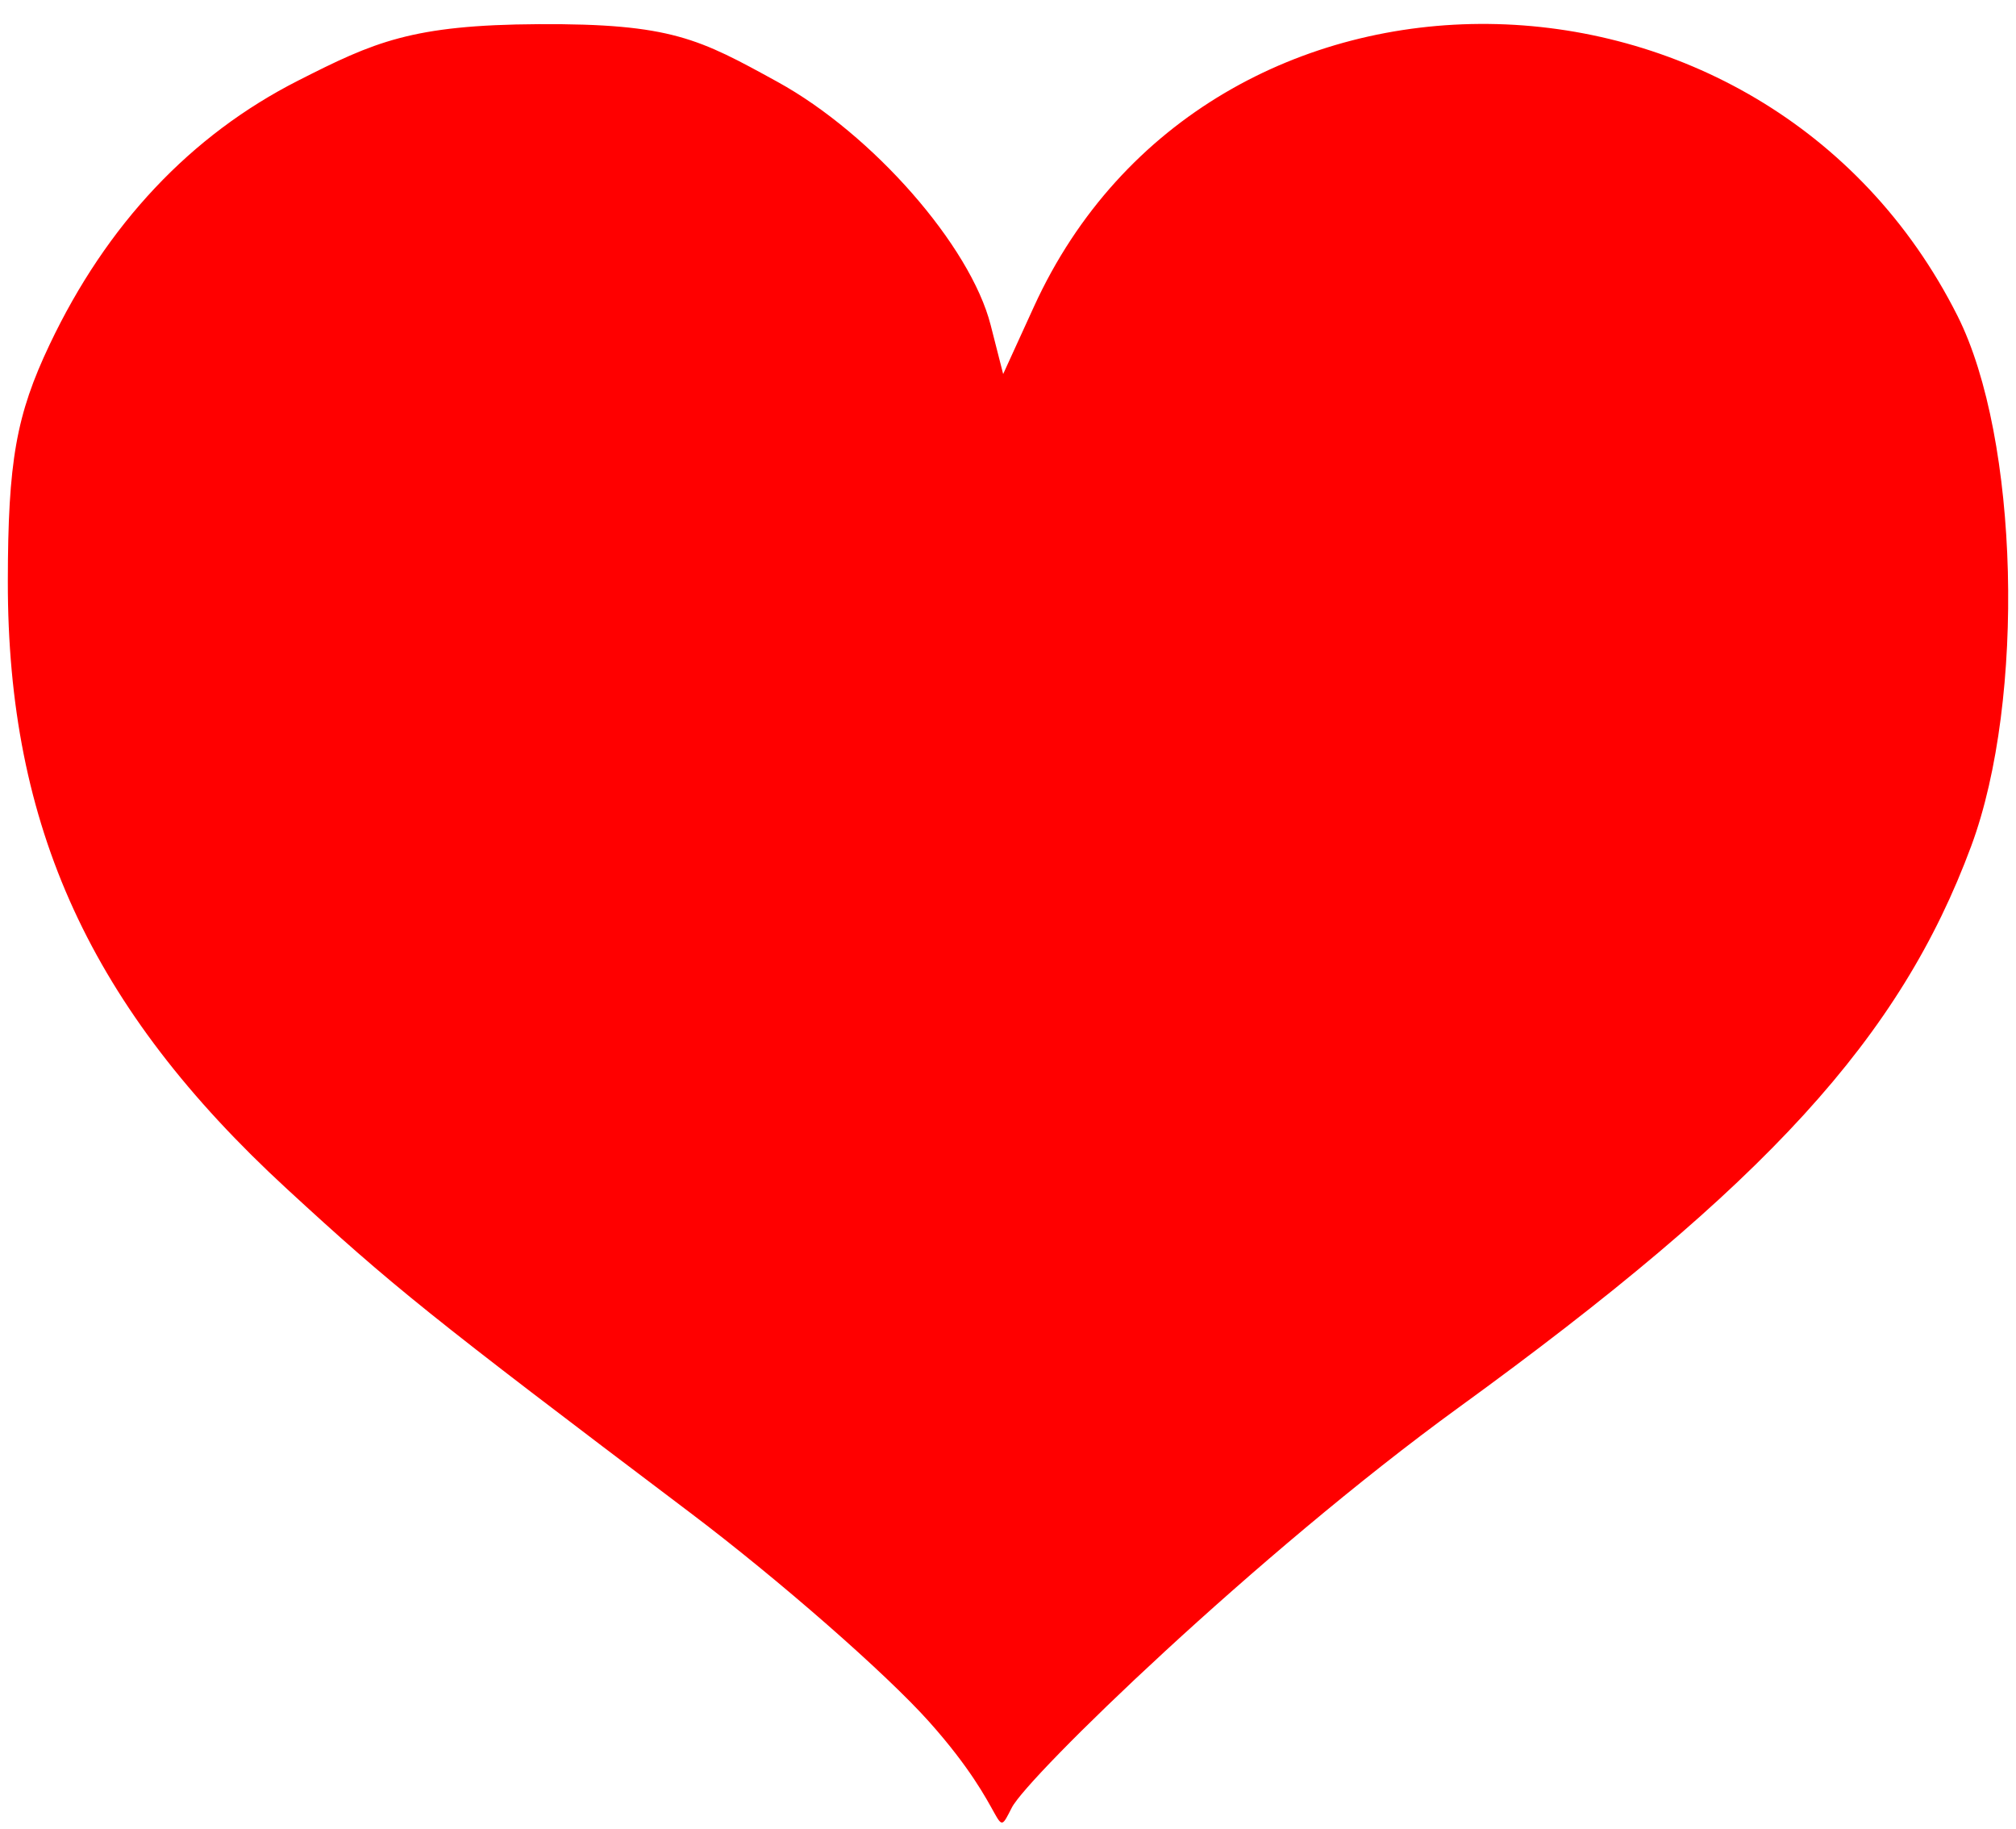
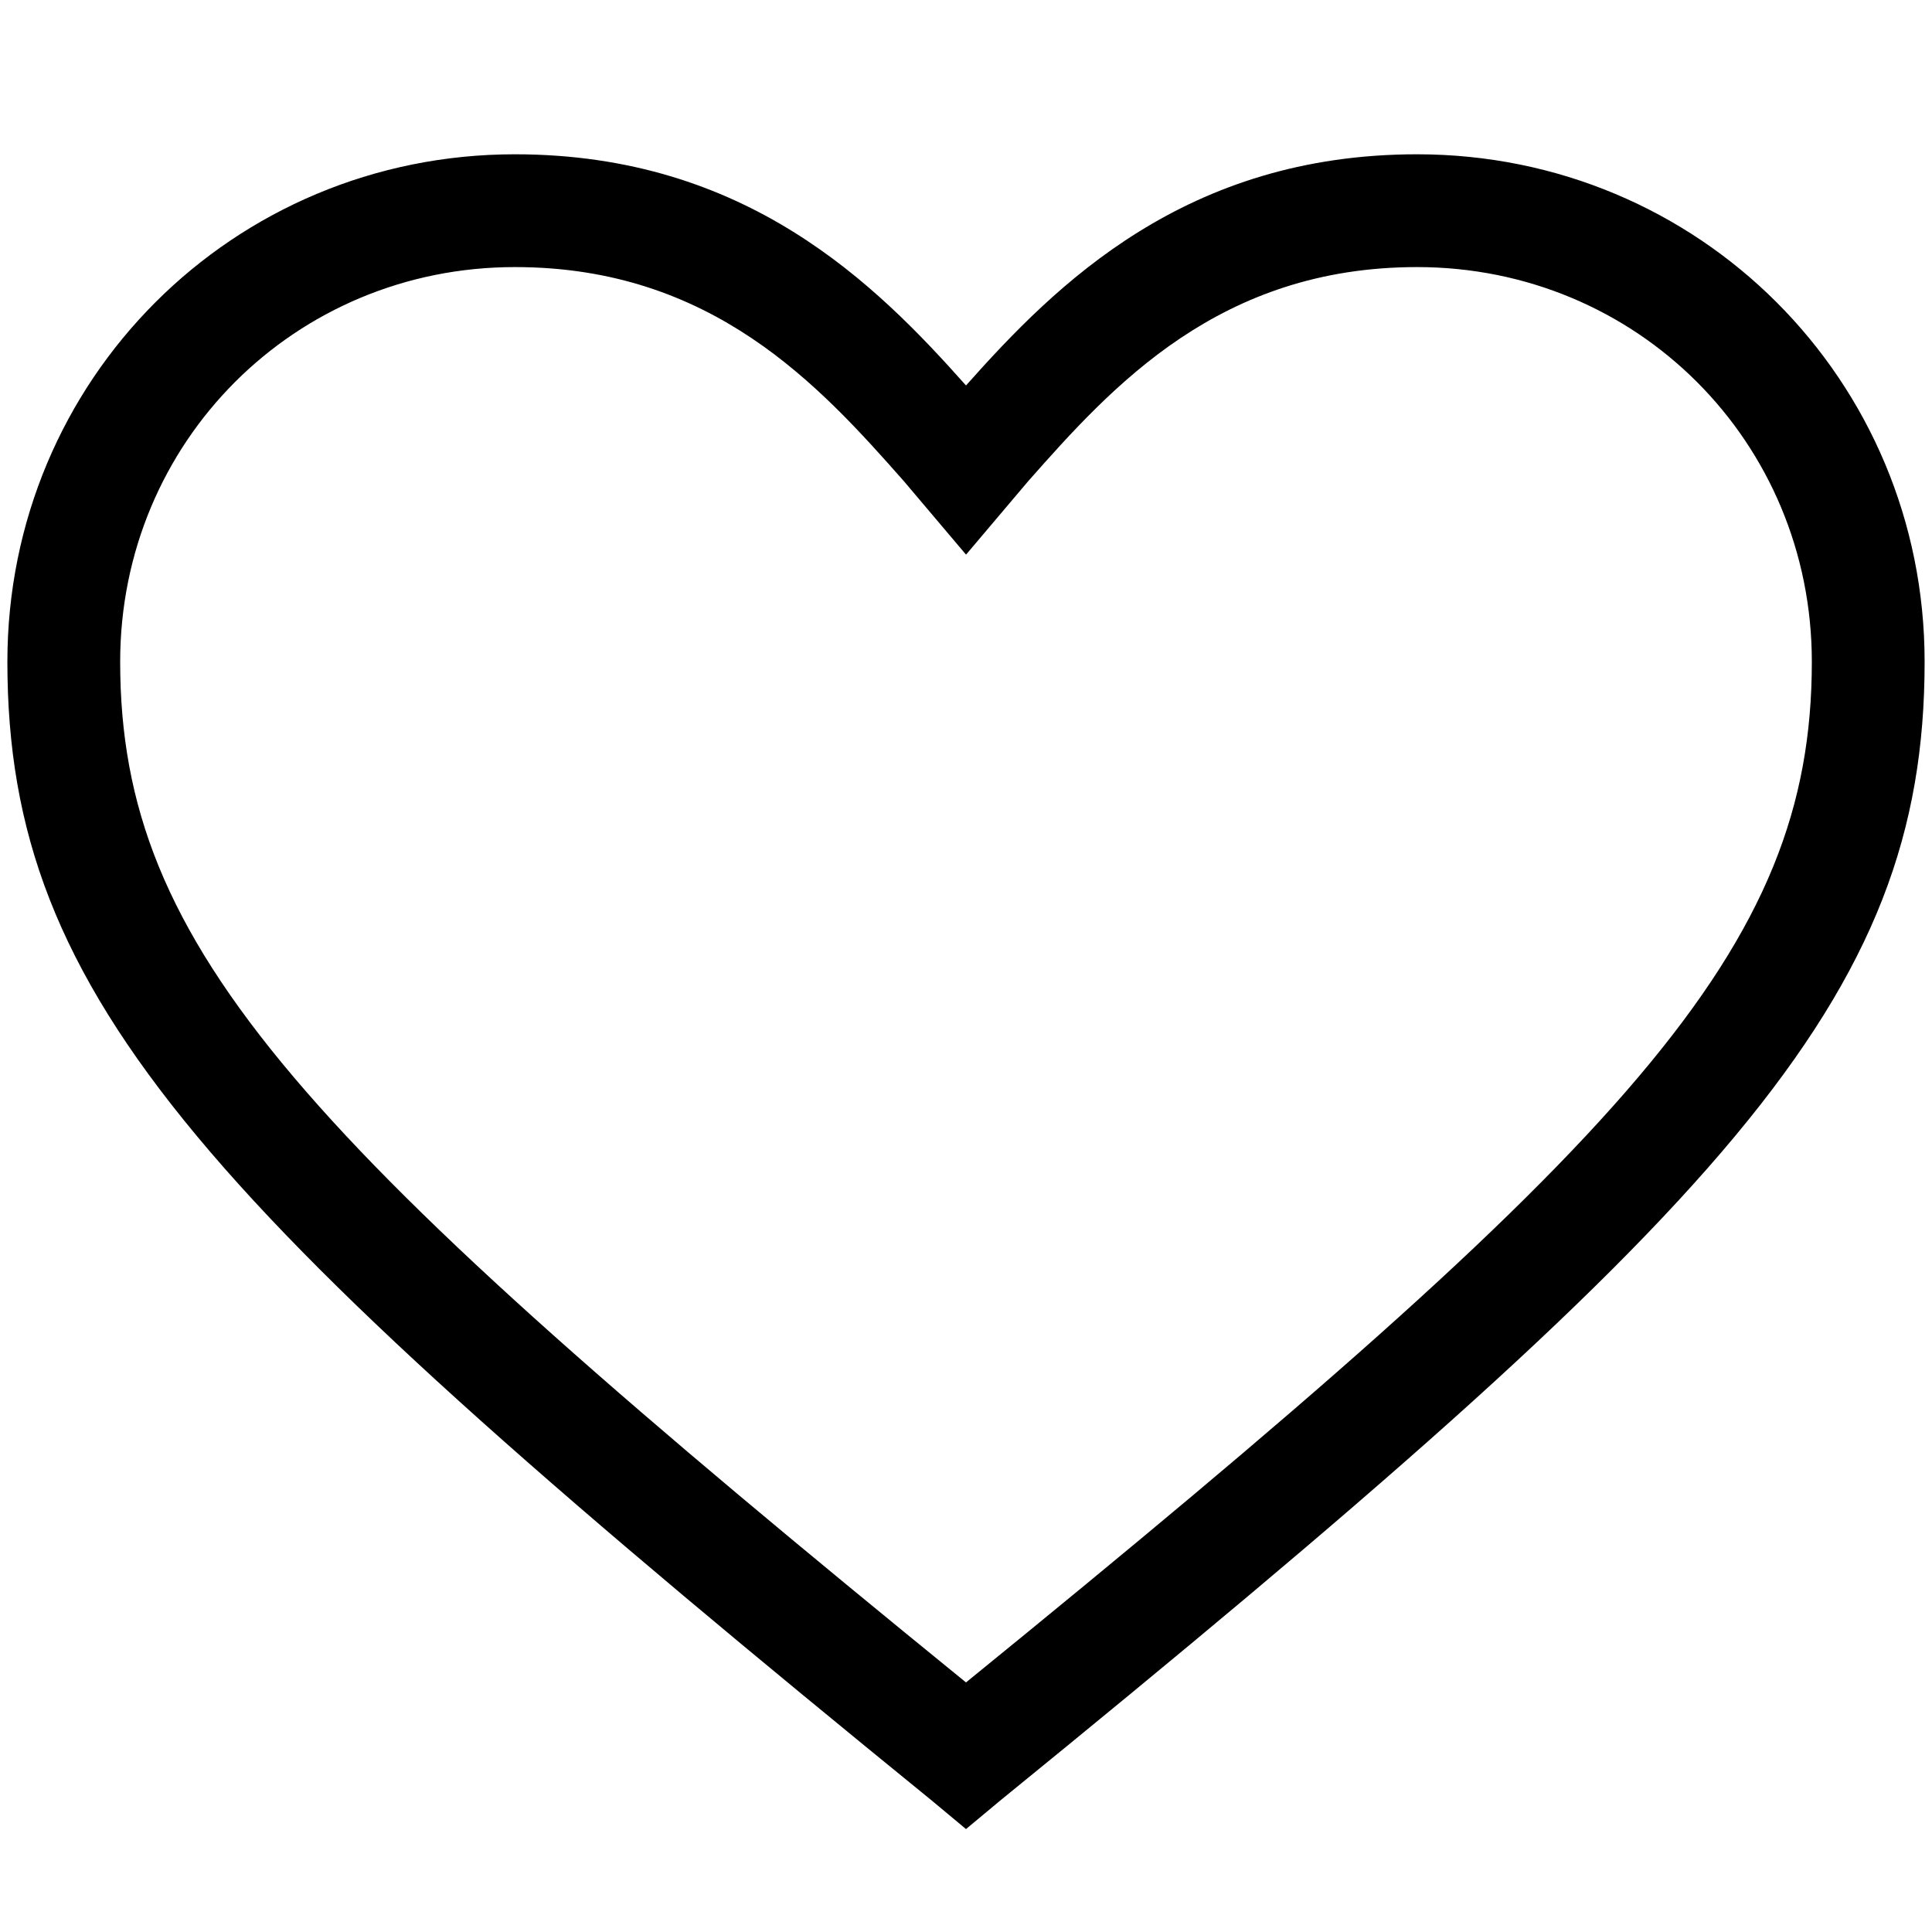
- <svg xmlns="http://www.w3.org/2000/svg" version="1.0" width="645" height="585" id="svg2">
-   <defs id="defs4" />
-   <g id="layer1">
-     <path d="M 297.297,550.868 C 283.522,535.432 249.127,505.339 220.863,483.994 C 137.119,420.752 125.721,411.6 91.719,380.291 C 29.035,322.571 2.414,264.581 2.505,185.951 C 2.549,147.567 5.166,132.779 15.915,110.154 C 34.151,71.768 61.015,43.245 95.36,25.799 C 119.685,13.444 131.683,7.954 172.304,7.73 C 214.798,7.495 223.743,12.449 248.739,26.181 C 279.164,42.896 310.479,78.617 316.952,103.992 L 320.951,119.664 L 330.81,98.08 C 386.526,-23.893 564.409,-22.068 626.312,101.112 C 645.95,140.188 648.106,223.625 630.693,270.624 C 607.977,331.934 565.313,378.675 466.686,450.301 C 402.005,497.275 328.801,568.347 323.706,578.329 C 317.79,589.917 323.423,580.145 297.297,550.868 z" id="path2417" style="fill:#ff0000" />
-     <g transform="translate(129.2857,-64.28571)" id="g2221" />
+ <svg xmlns="http://www.w3.org/2000/svg" width="50" height="50">
+   <g>
+     <path fill="black" id="svg_1" d="m25,47.336l-0.876,-0.73c-18.826,-15.323 -23.933,-20.723 -23.933,-29.479c0,-7.297 5.837,-13.134 13.134,-13.134c5.983,0 9.34,3.356 11.675,5.983c2.335,-2.627 5.691,-5.983 11.675,-5.983c7.297,0 13.134,5.837 13.134,13.134c0,8.756 -5.108,14.156 -23.933,29.479l-0.876,0.73zm-11.675,-40.424c-5.691,0 -10.215,4.524 -10.215,10.215c0,7.443 4.67,12.404 21.89,26.414c17.22,-14.01 21.89,-18.971 21.89,-26.414c0,-5.691 -4.524,-10.215 -10.215,-10.215c-5.108,0 -7.88,3.065 -10.069,5.545l-1.605,1.897l-1.605,-1.897c-2.189,-2.481 -4.962,-5.545 -10.069,-5.545z" />
  </g>
</svg>
